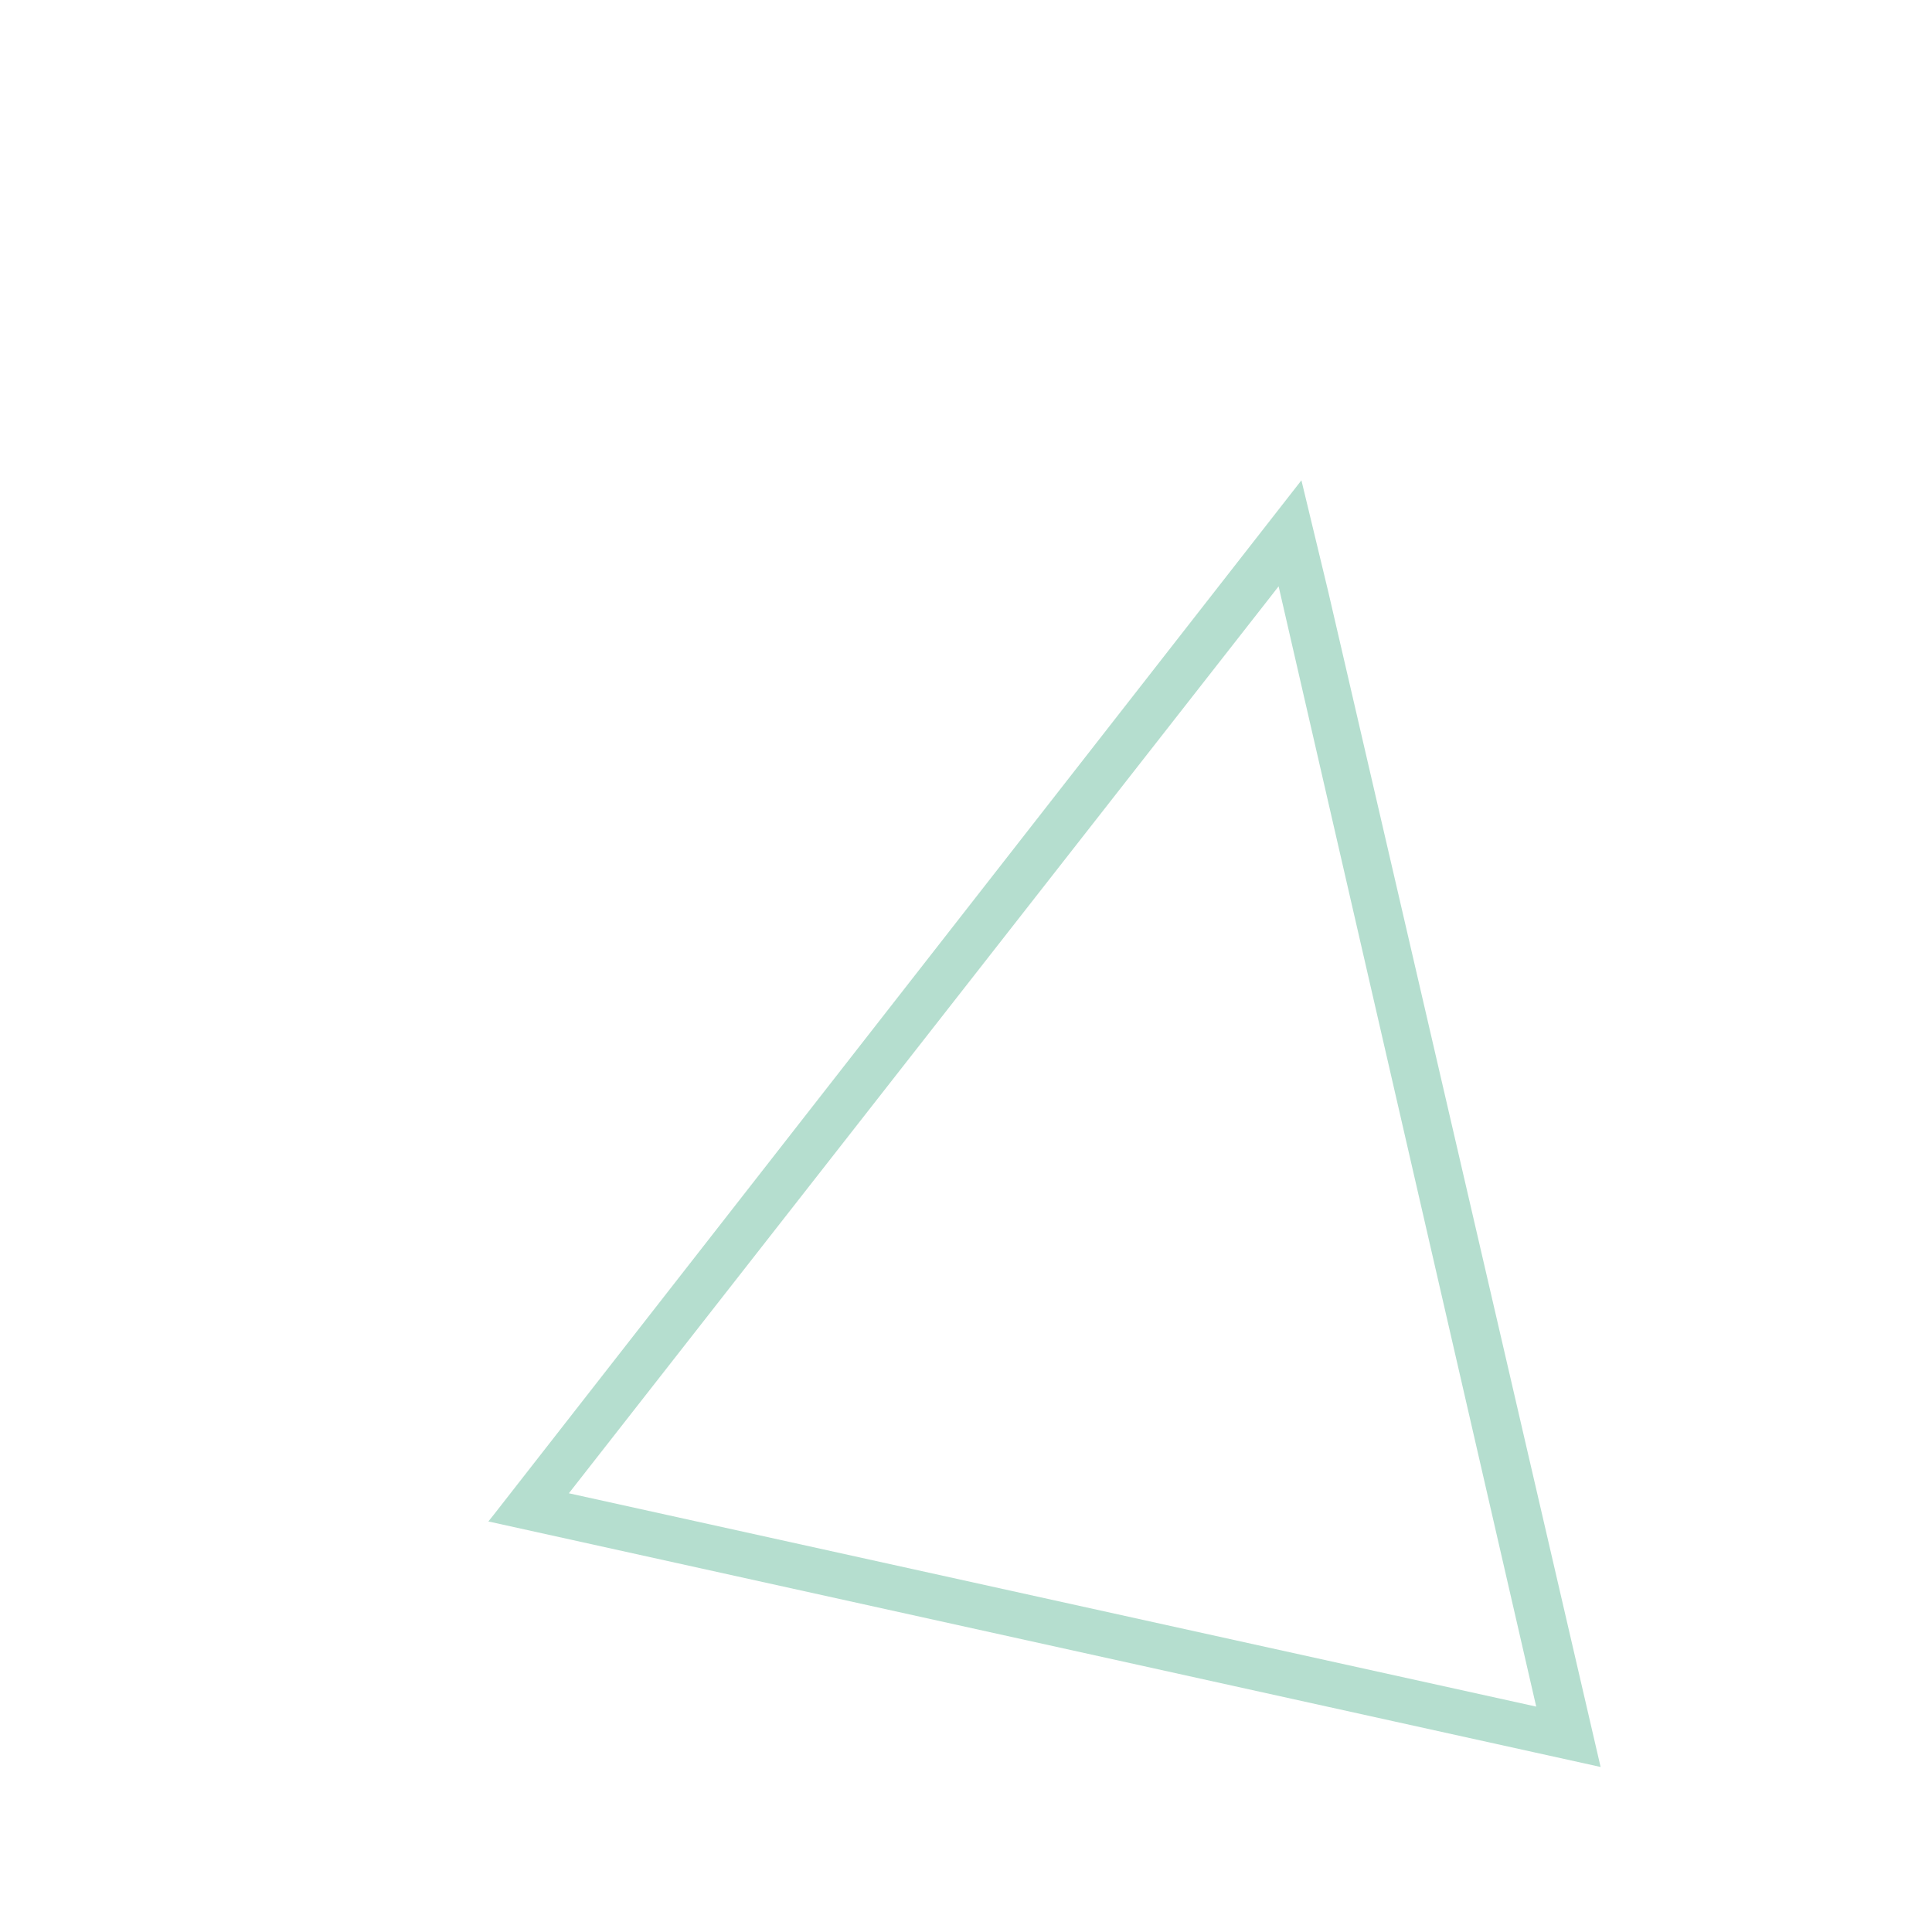
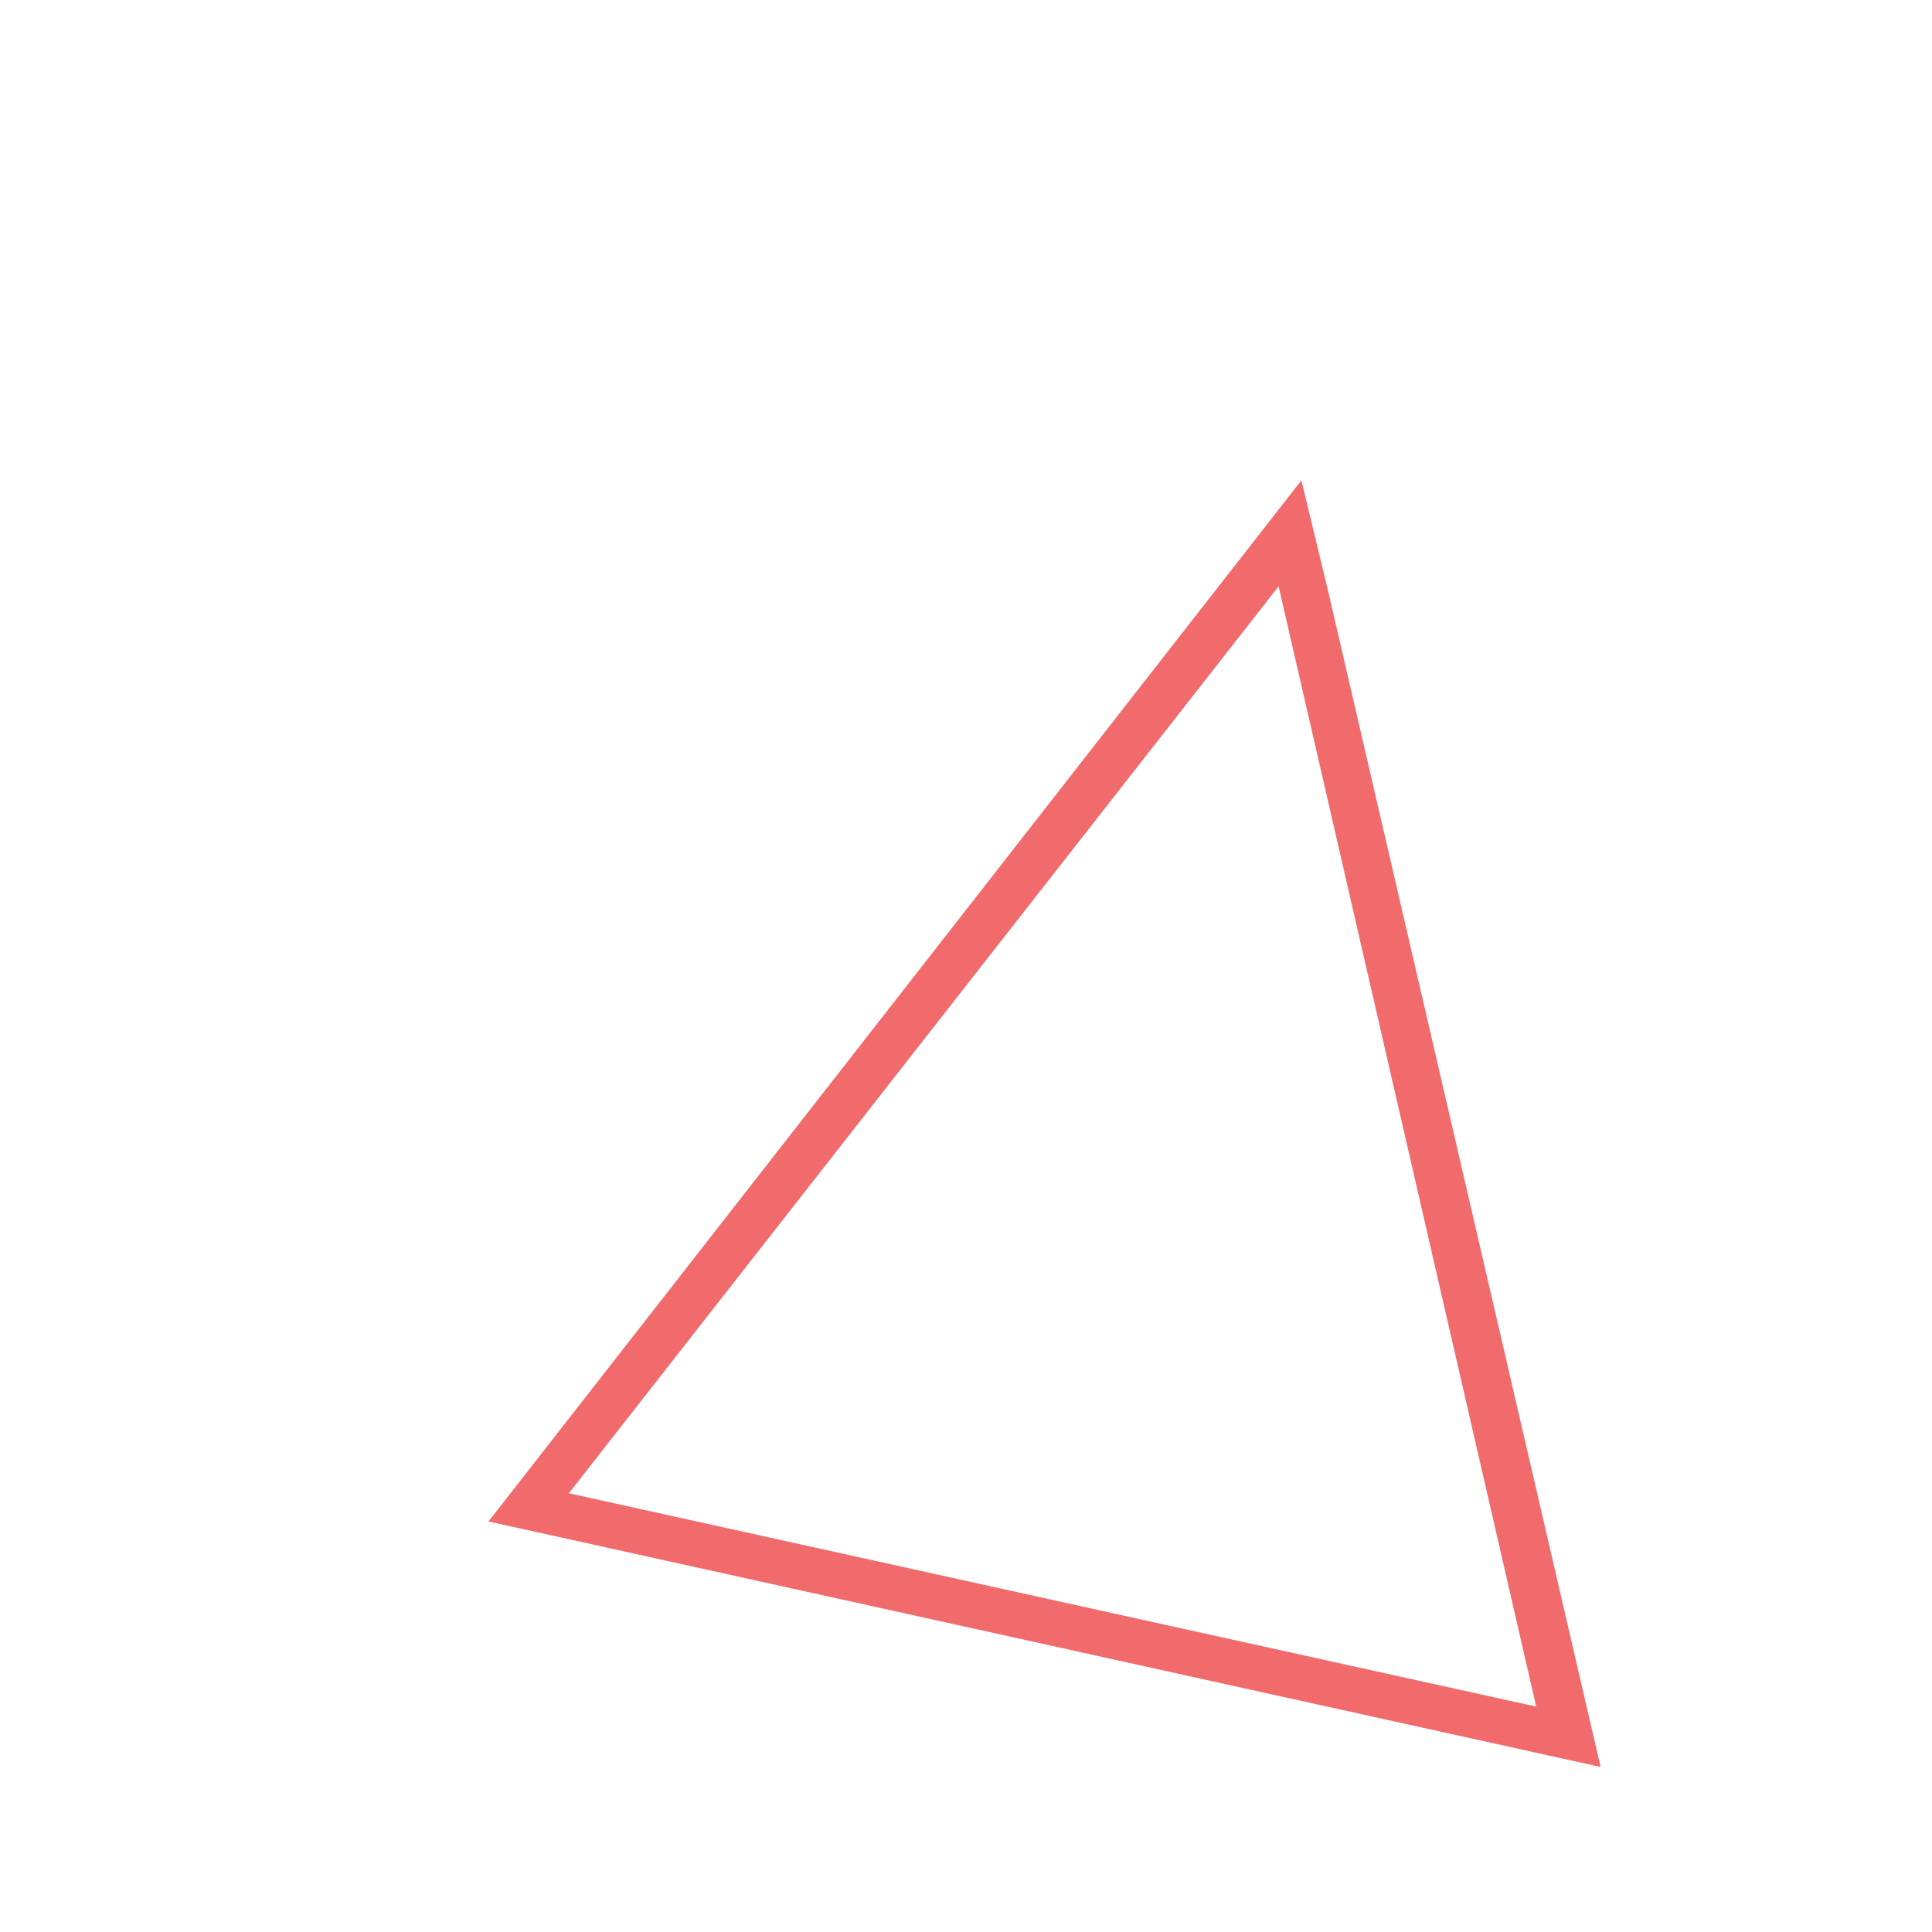
- <svg xmlns="http://www.w3.org/2000/svg" id="Layer_1" data-name="Layer 1" width="2in" height="2in" viewBox="0 0 144 144">
-   <path d="M118.7,131.2l-81.6-18L96.8,36.7l1.8,7.5Zm-77-19.6,73.4,16.2L95.5,42.8l-1.3,1.6Z" fill="#b5decf" />
-   <path d="M119.3,131.7,36.4,113.4l.4-.5L97,35.8l2,8.3ZM37.8,112.9l80.3,17.7-20-86.3-1.6-6.6Zm77.9,15.4L41,111.8l.4-.5L95.7,41.8Zm-73.3-17,72.1,15.9L95.3,43.7l-.7.9Z" fill="#b5decf" />
+ <svg xmlns="http://www.w3.org/2000/svg" id="Layer_1" data-name="Layer 1" width="144" height="144" viewBox="0 0 144 144">
+   <path d="M118.7,131.2l-81.6-18L96.8,36.7l1.8,7.5Zm-77-19.6,73.4,16.2-19.6-85-1.3,1.6Z" fill="#f16b6d" />
+   <path d="M119.3,131.7,36.4,113.4l.4-.5L97,35.8l2,8.3ZM37.8,112.9l80.3,17.7-20-86.3-1.6-6.6Zm77.9,15.4L41,111.8l.4-.5L95.7,41.8Zm-73.3-17,72.1,15.9L95.3,43.7l-.7.9Z" fill="#f16b6d" />
</svg>
